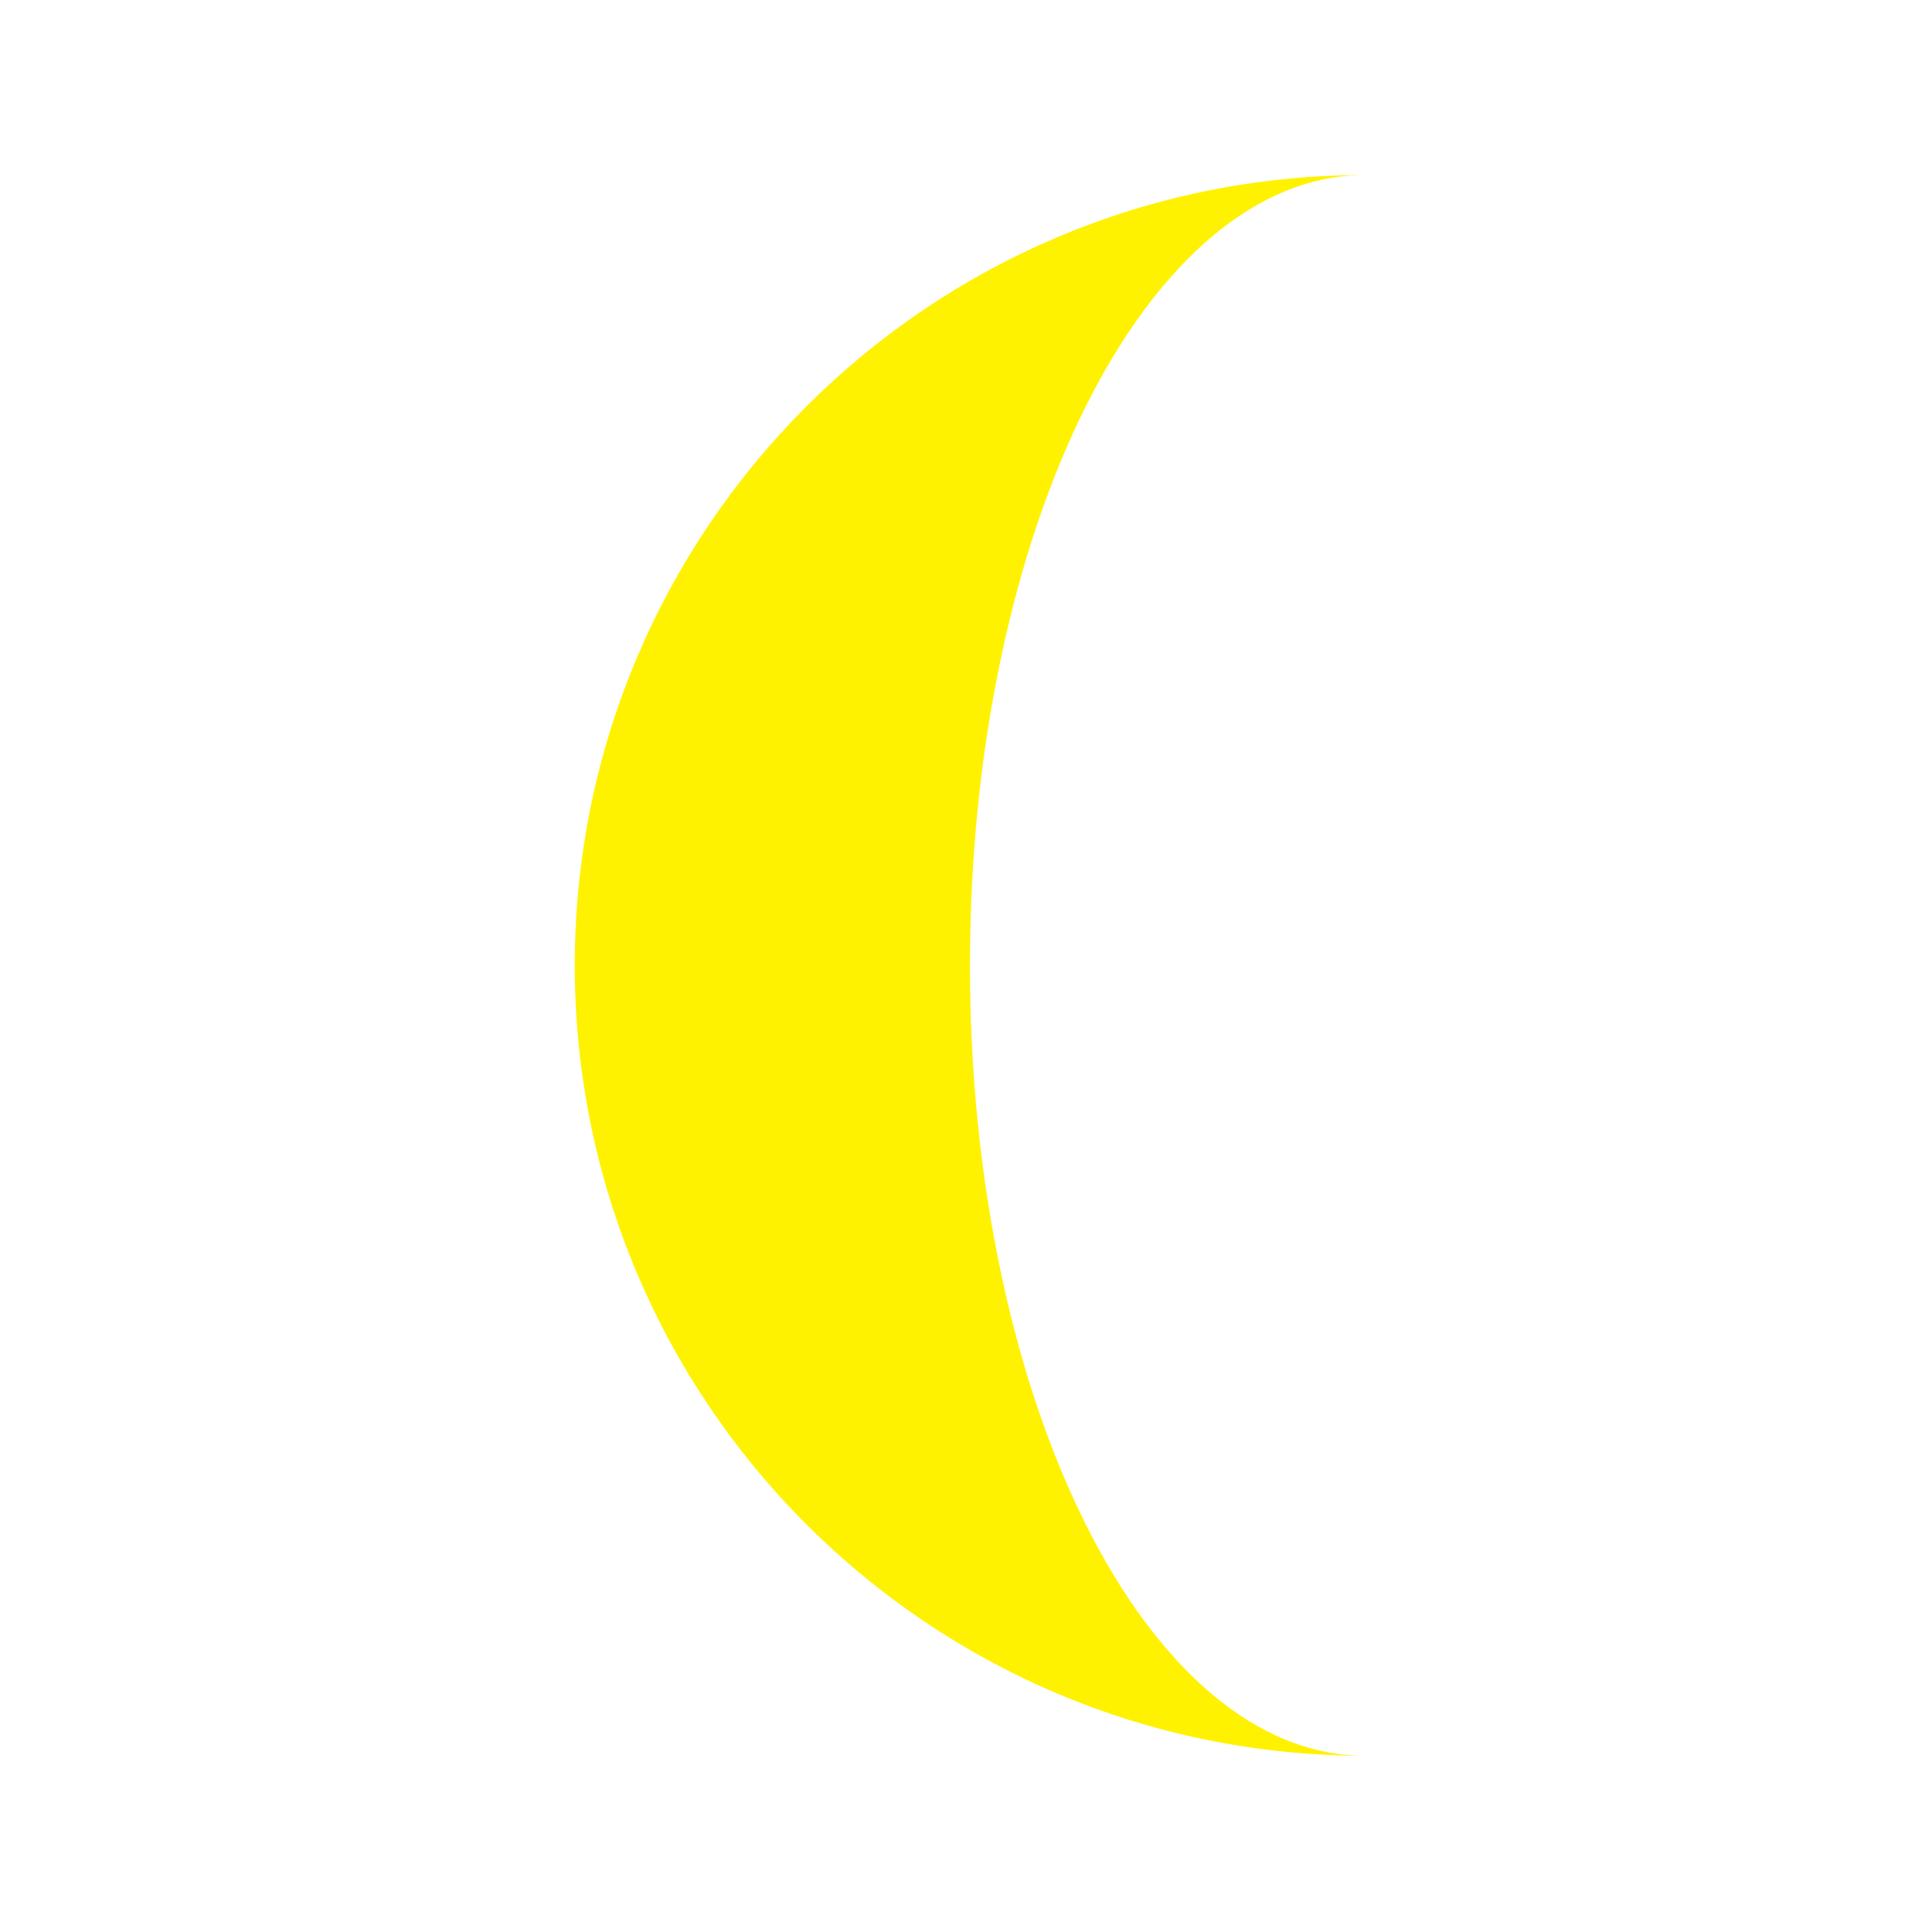
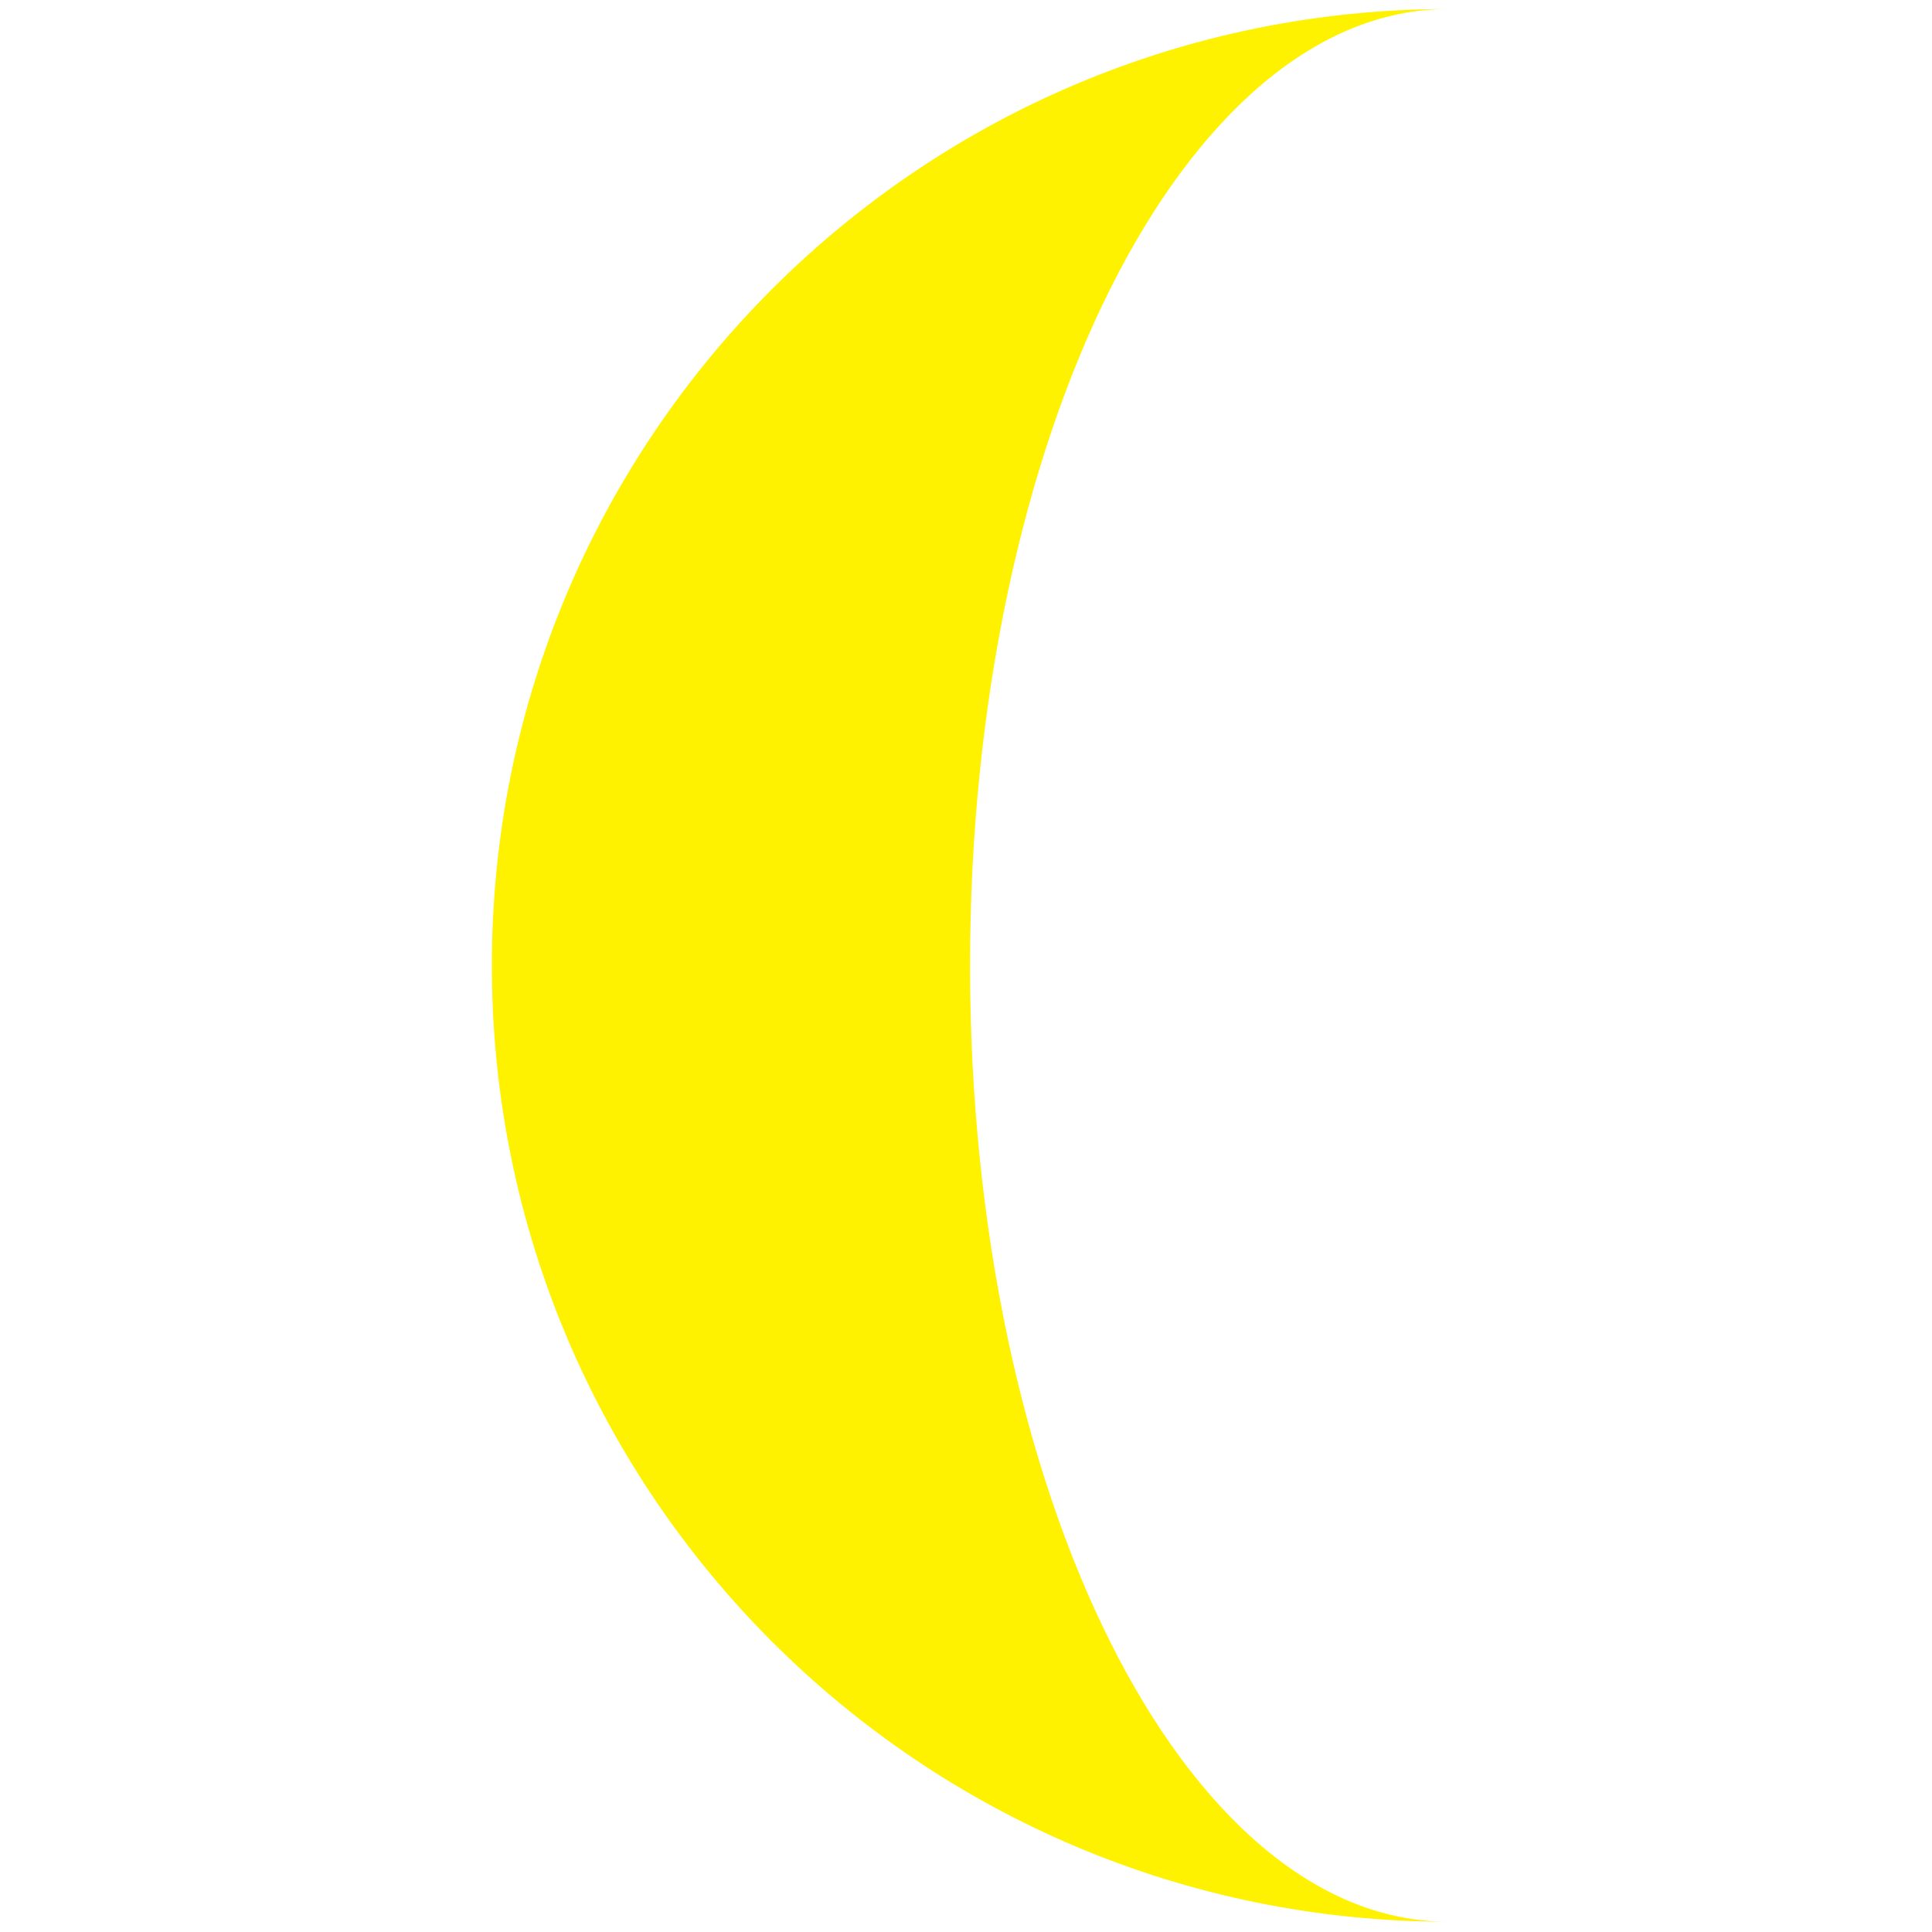
<svg xmlns="http://www.w3.org/2000/svg" version="1.1" viewBox="0 0 22 22" id="svg3109" width="100%" height="100%">
  <defs id="defs3115" />
-   <path d="M 15.545,10.993 V 1.993 a 9,9 0 1 0 0,18 4.5,9 0 1 1 0,-18" id="path3111" style="fill:#fff200" />
+   <path d="M 16.491,10.993 V 0.103 a 10.89,10.89 0 1 0 0,21.78 5.445,10.89 0 1 1 0,-21.78" id="path3111" style="fill:#fff200;stroke-width:1.21" />
</svg>
